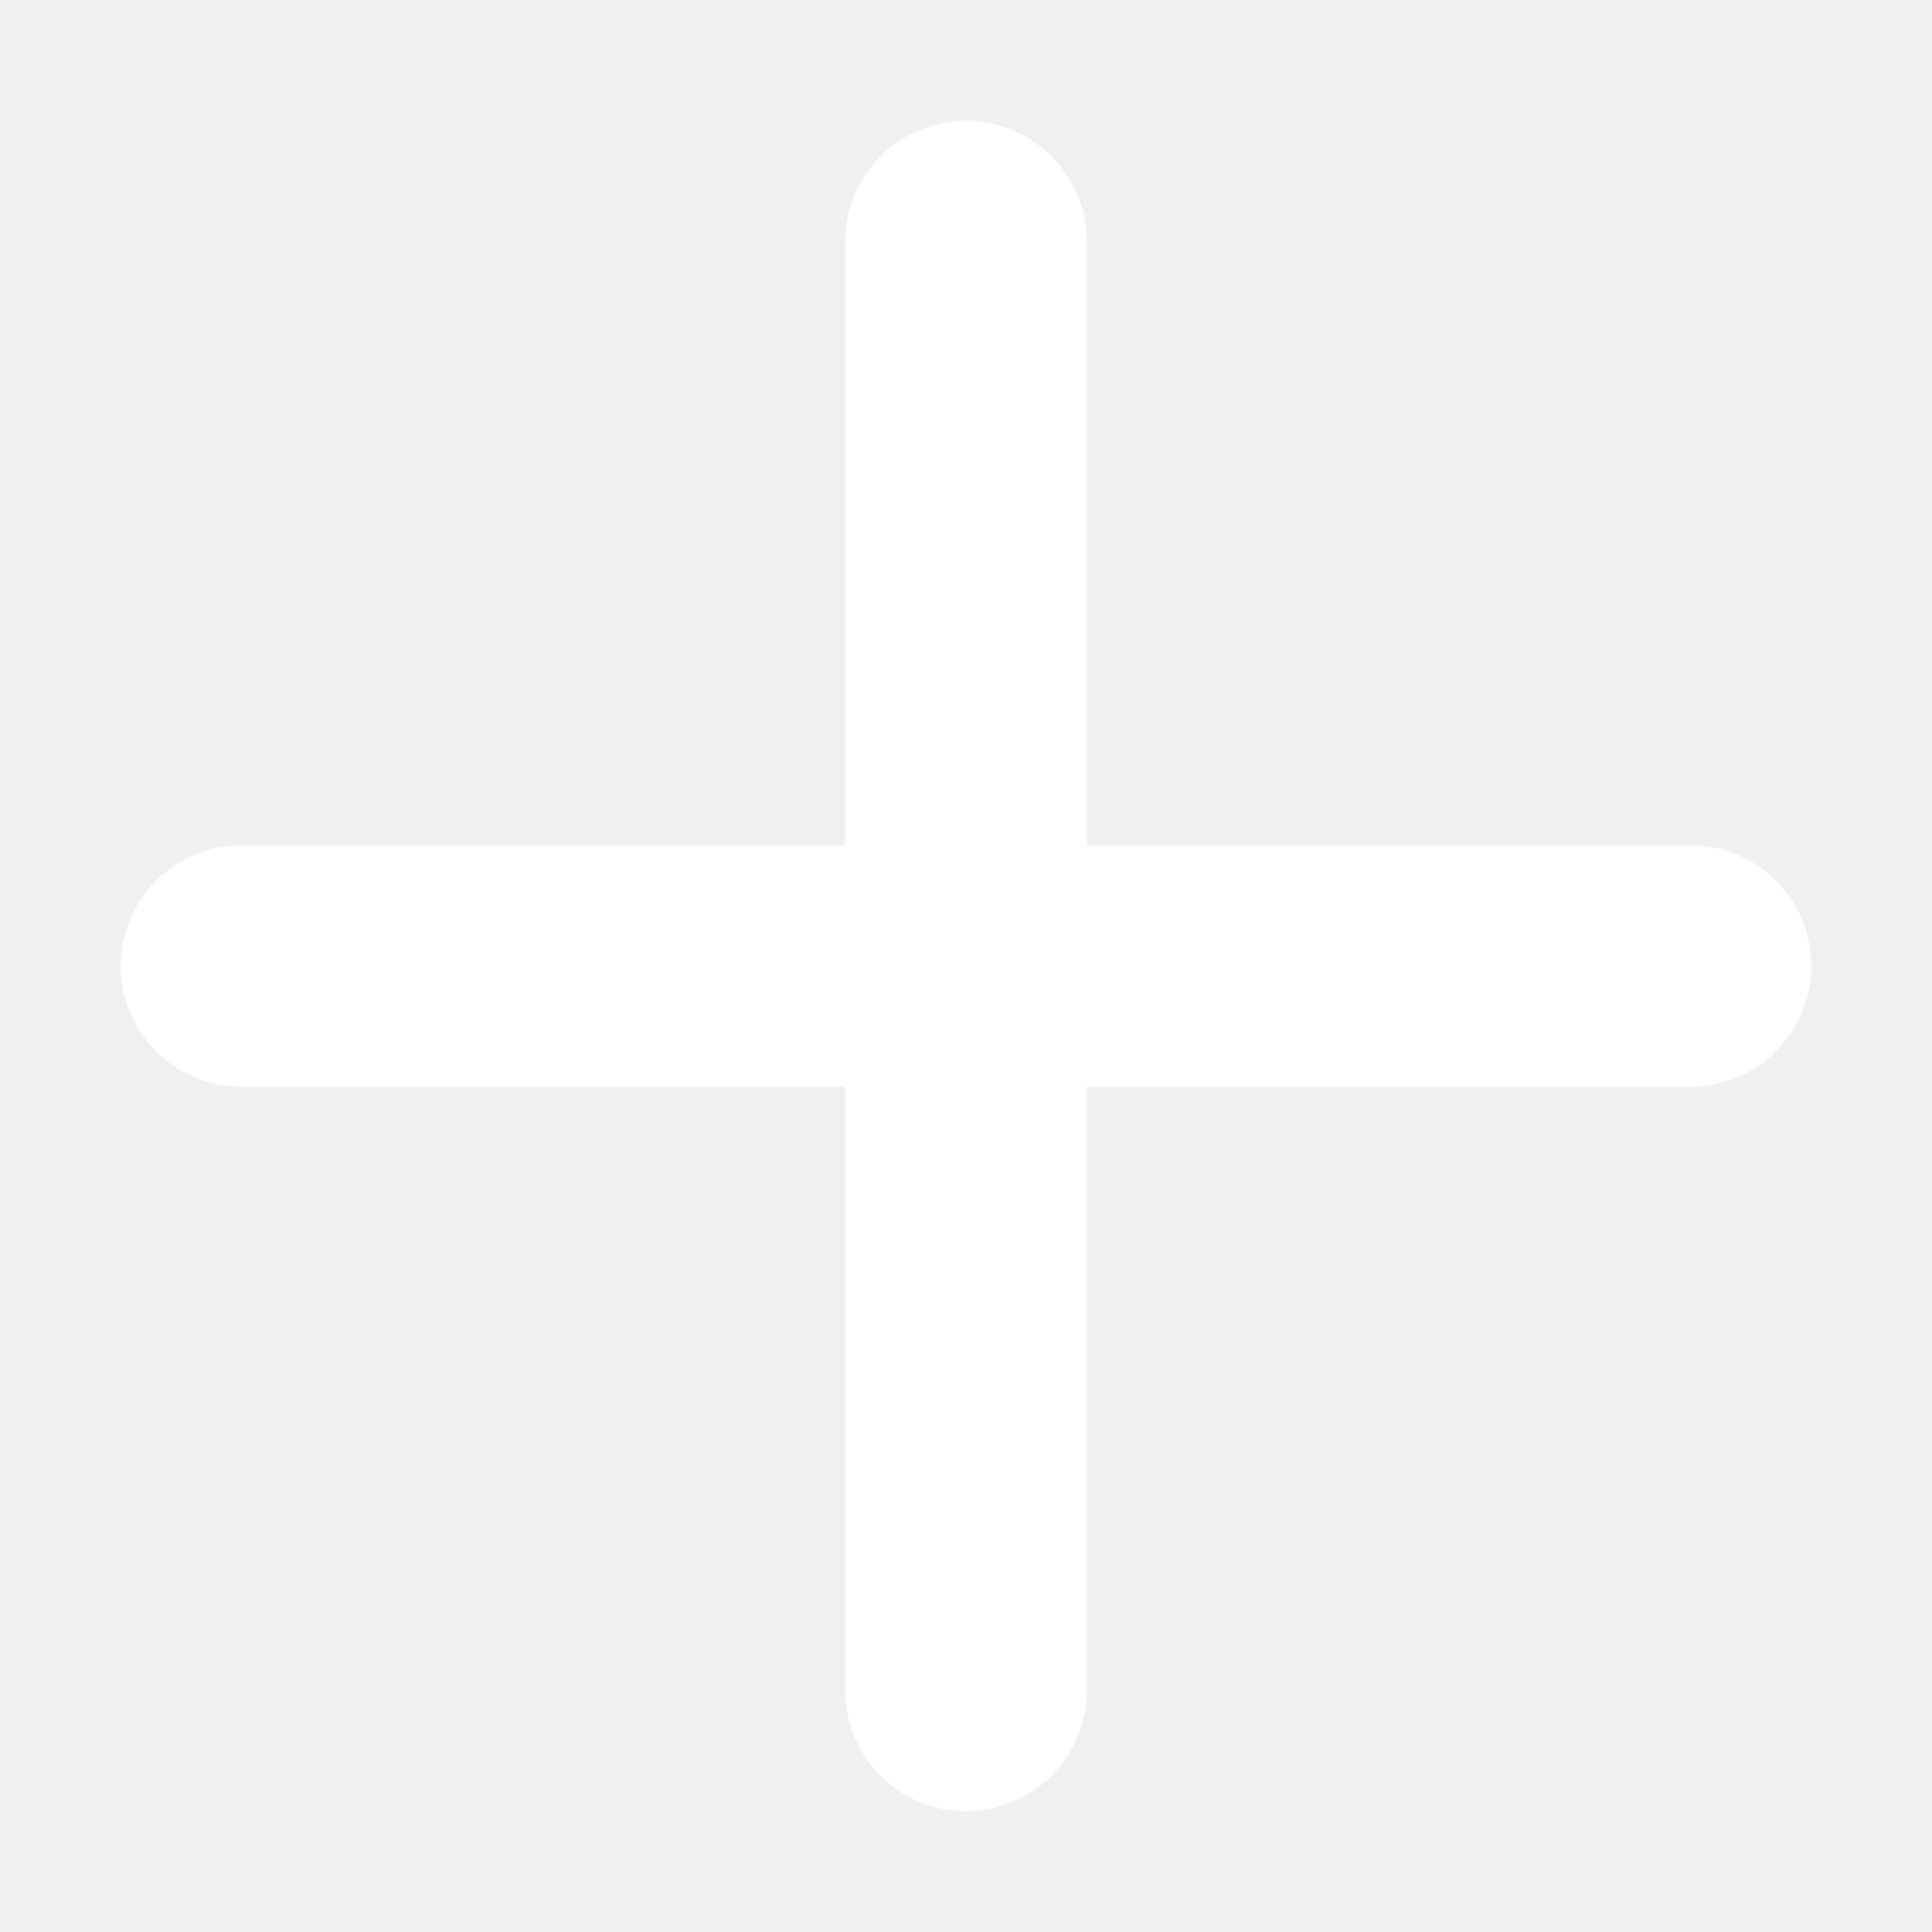
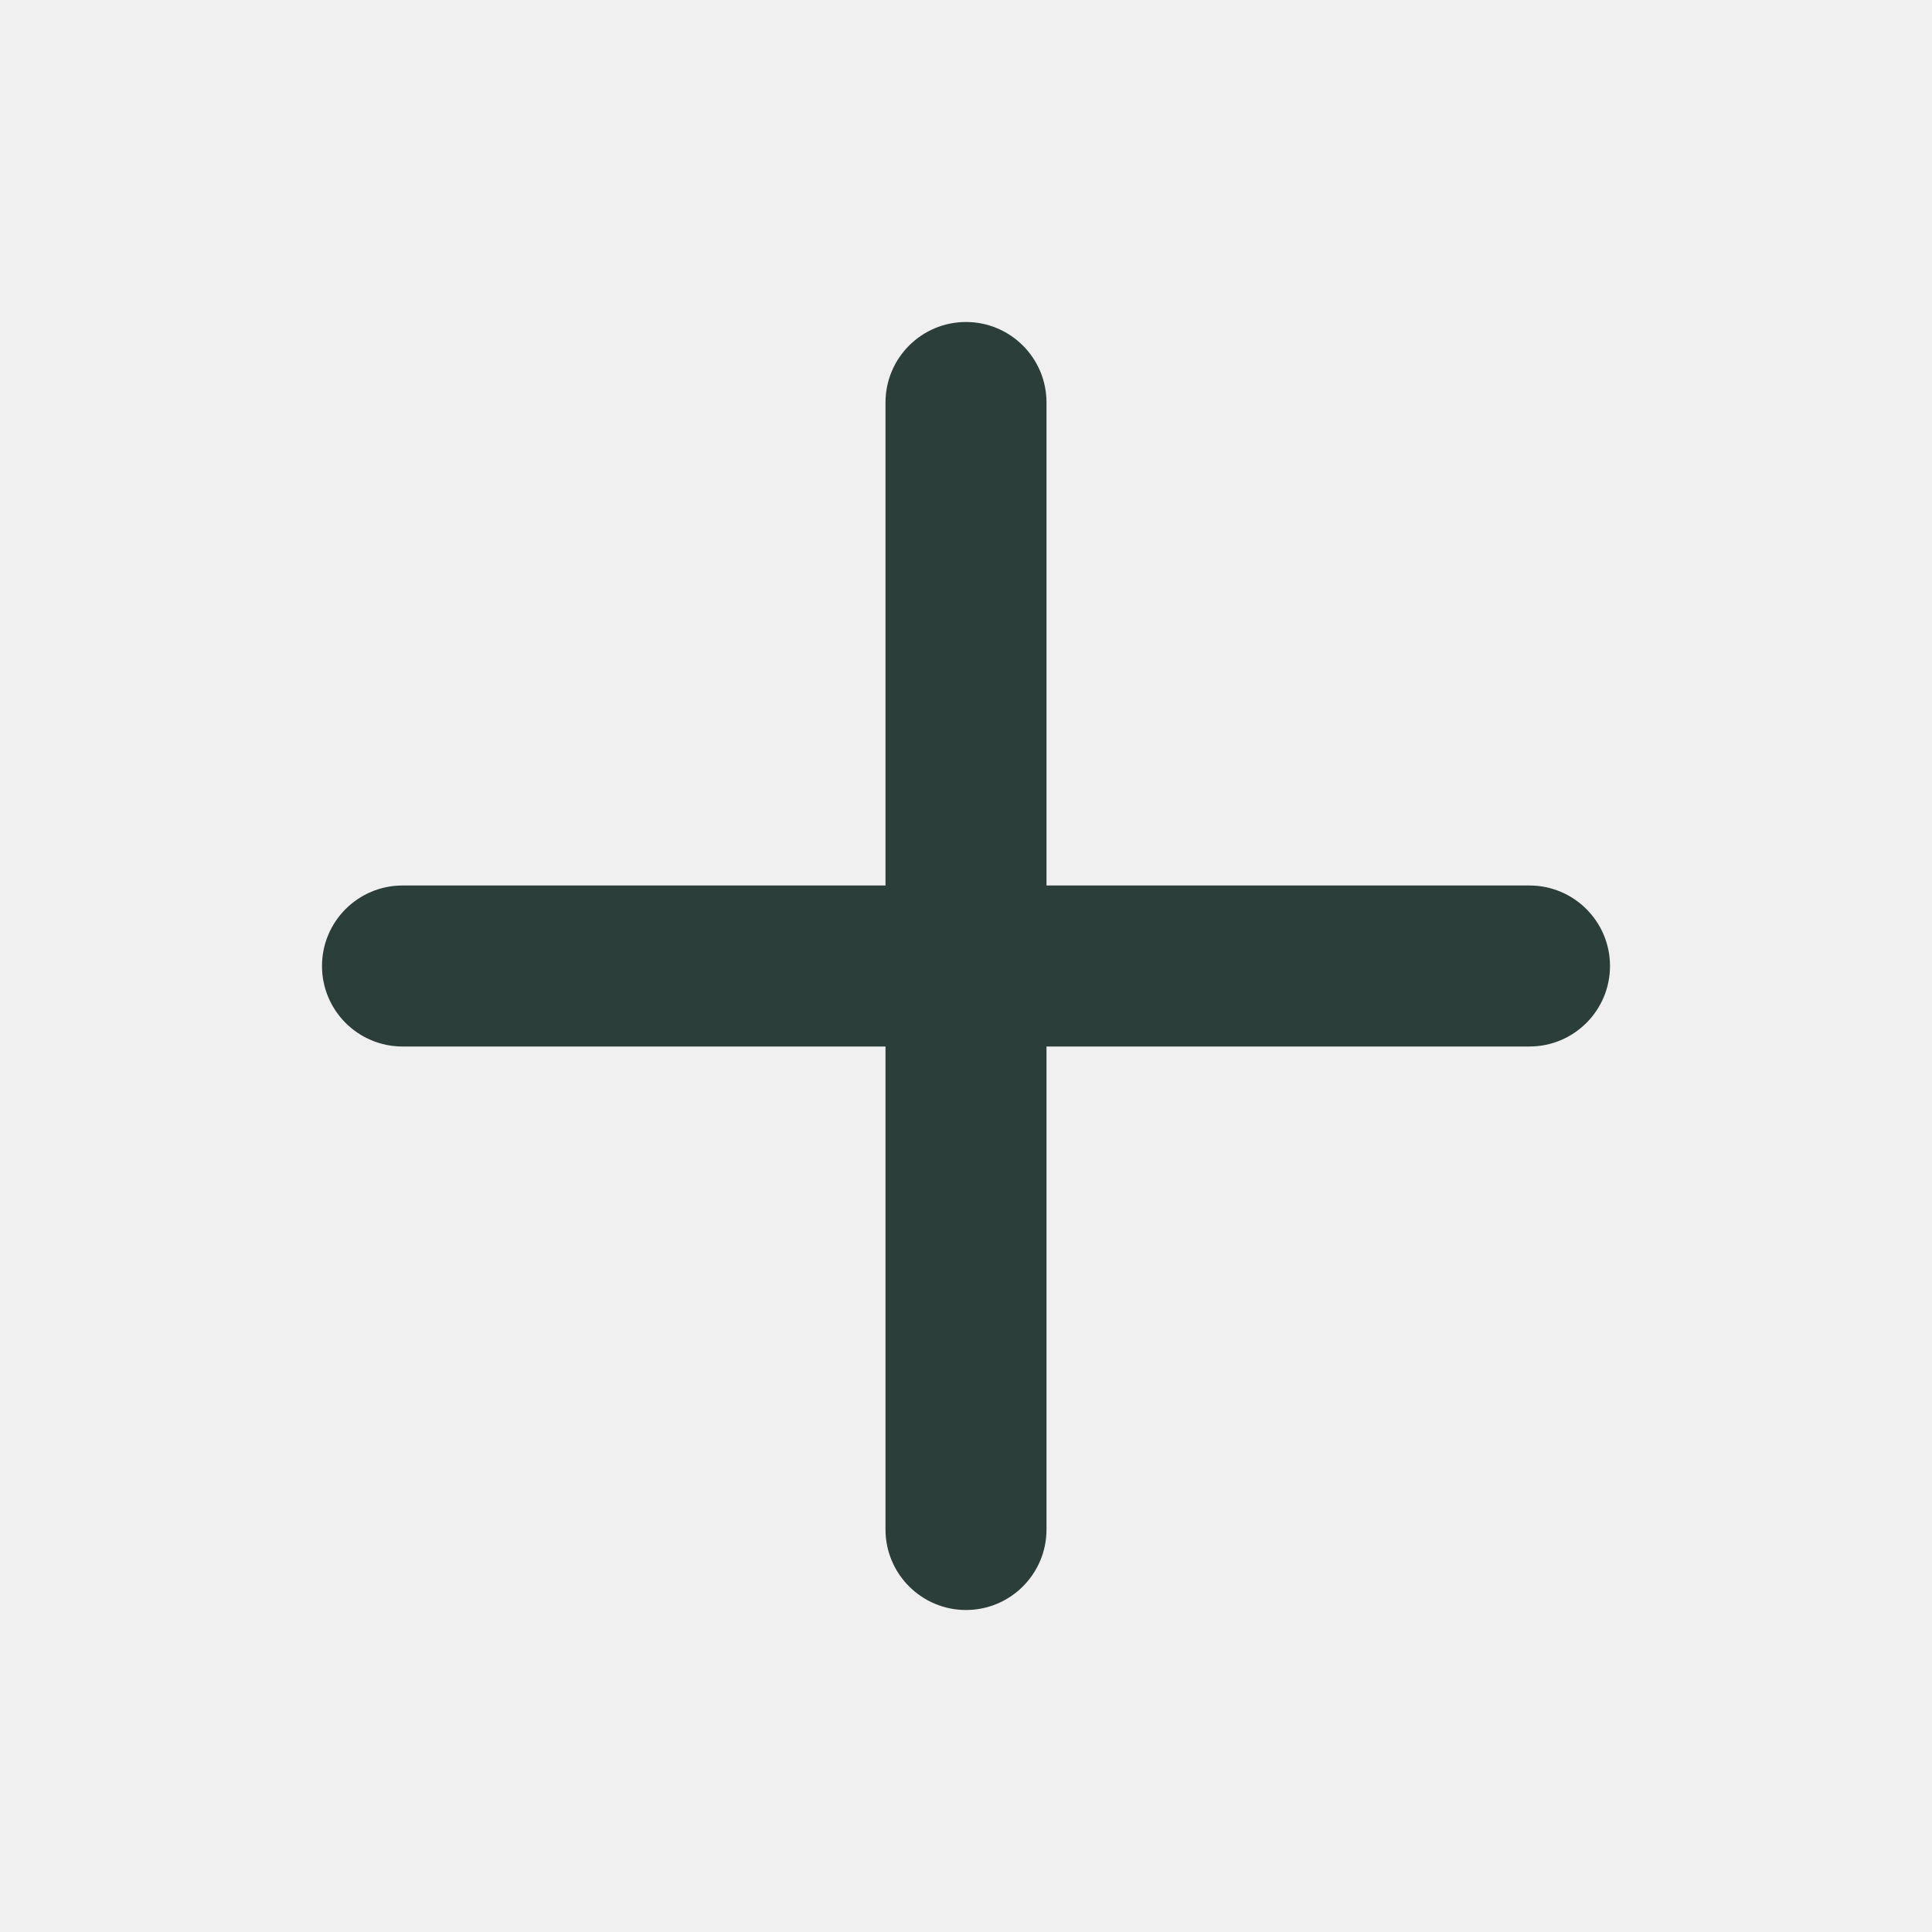
- <svg xmlns="http://www.w3.org/2000/svg" width="800px" height="800px" viewBox="0 0 24.00 24.00" fill="none" stroke="#ffffff">
+ <svg xmlns="http://www.w3.org/2000/svg" width="800px" height="800px" viewBox="0 0 24 24" fill="none">
  <g id="SVGRepo_bgCarrier" stroke-width="0" />
  <g id="SVGRepo_tracerCarrier" stroke-linecap="round" stroke-linejoin="round" />
  <g id="SVGRepo_iconCarrier">
-     <path d="M13 3C13 2.448 12.552 2 12 2C11.448 2 11 2.448 11 3V11H3C2.448 11 2 11.448 2 12C2 12.552 2.448 13 3 13H11V21C11 21.552 11.448 22 12 22C12.552 22 13 21.552 13 21V13H21C21.552 13 22 12.552 22 12C22 11.448 21.552 11 21 11H13V3Z" fill="#ffffff" />
+     <path fill-rule="evenodd" clip-rule="evenodd" d="M12 4C12.552 4 13 4.448 13 5V11H19C19.552 11 20 11.448 20 12C20 12.552 19.552 13 19 13H13V19C13 19.552 12.552 20 12 20C11.448 20 11 19.552 11 19V13H5C4.448 13 4 12.552 4 12C4 11.448 4.448 11 5 11H11V5C11 4.448 11.448 4 12 4Z" fill="#2C3E3A" />
  </g>
</svg>
